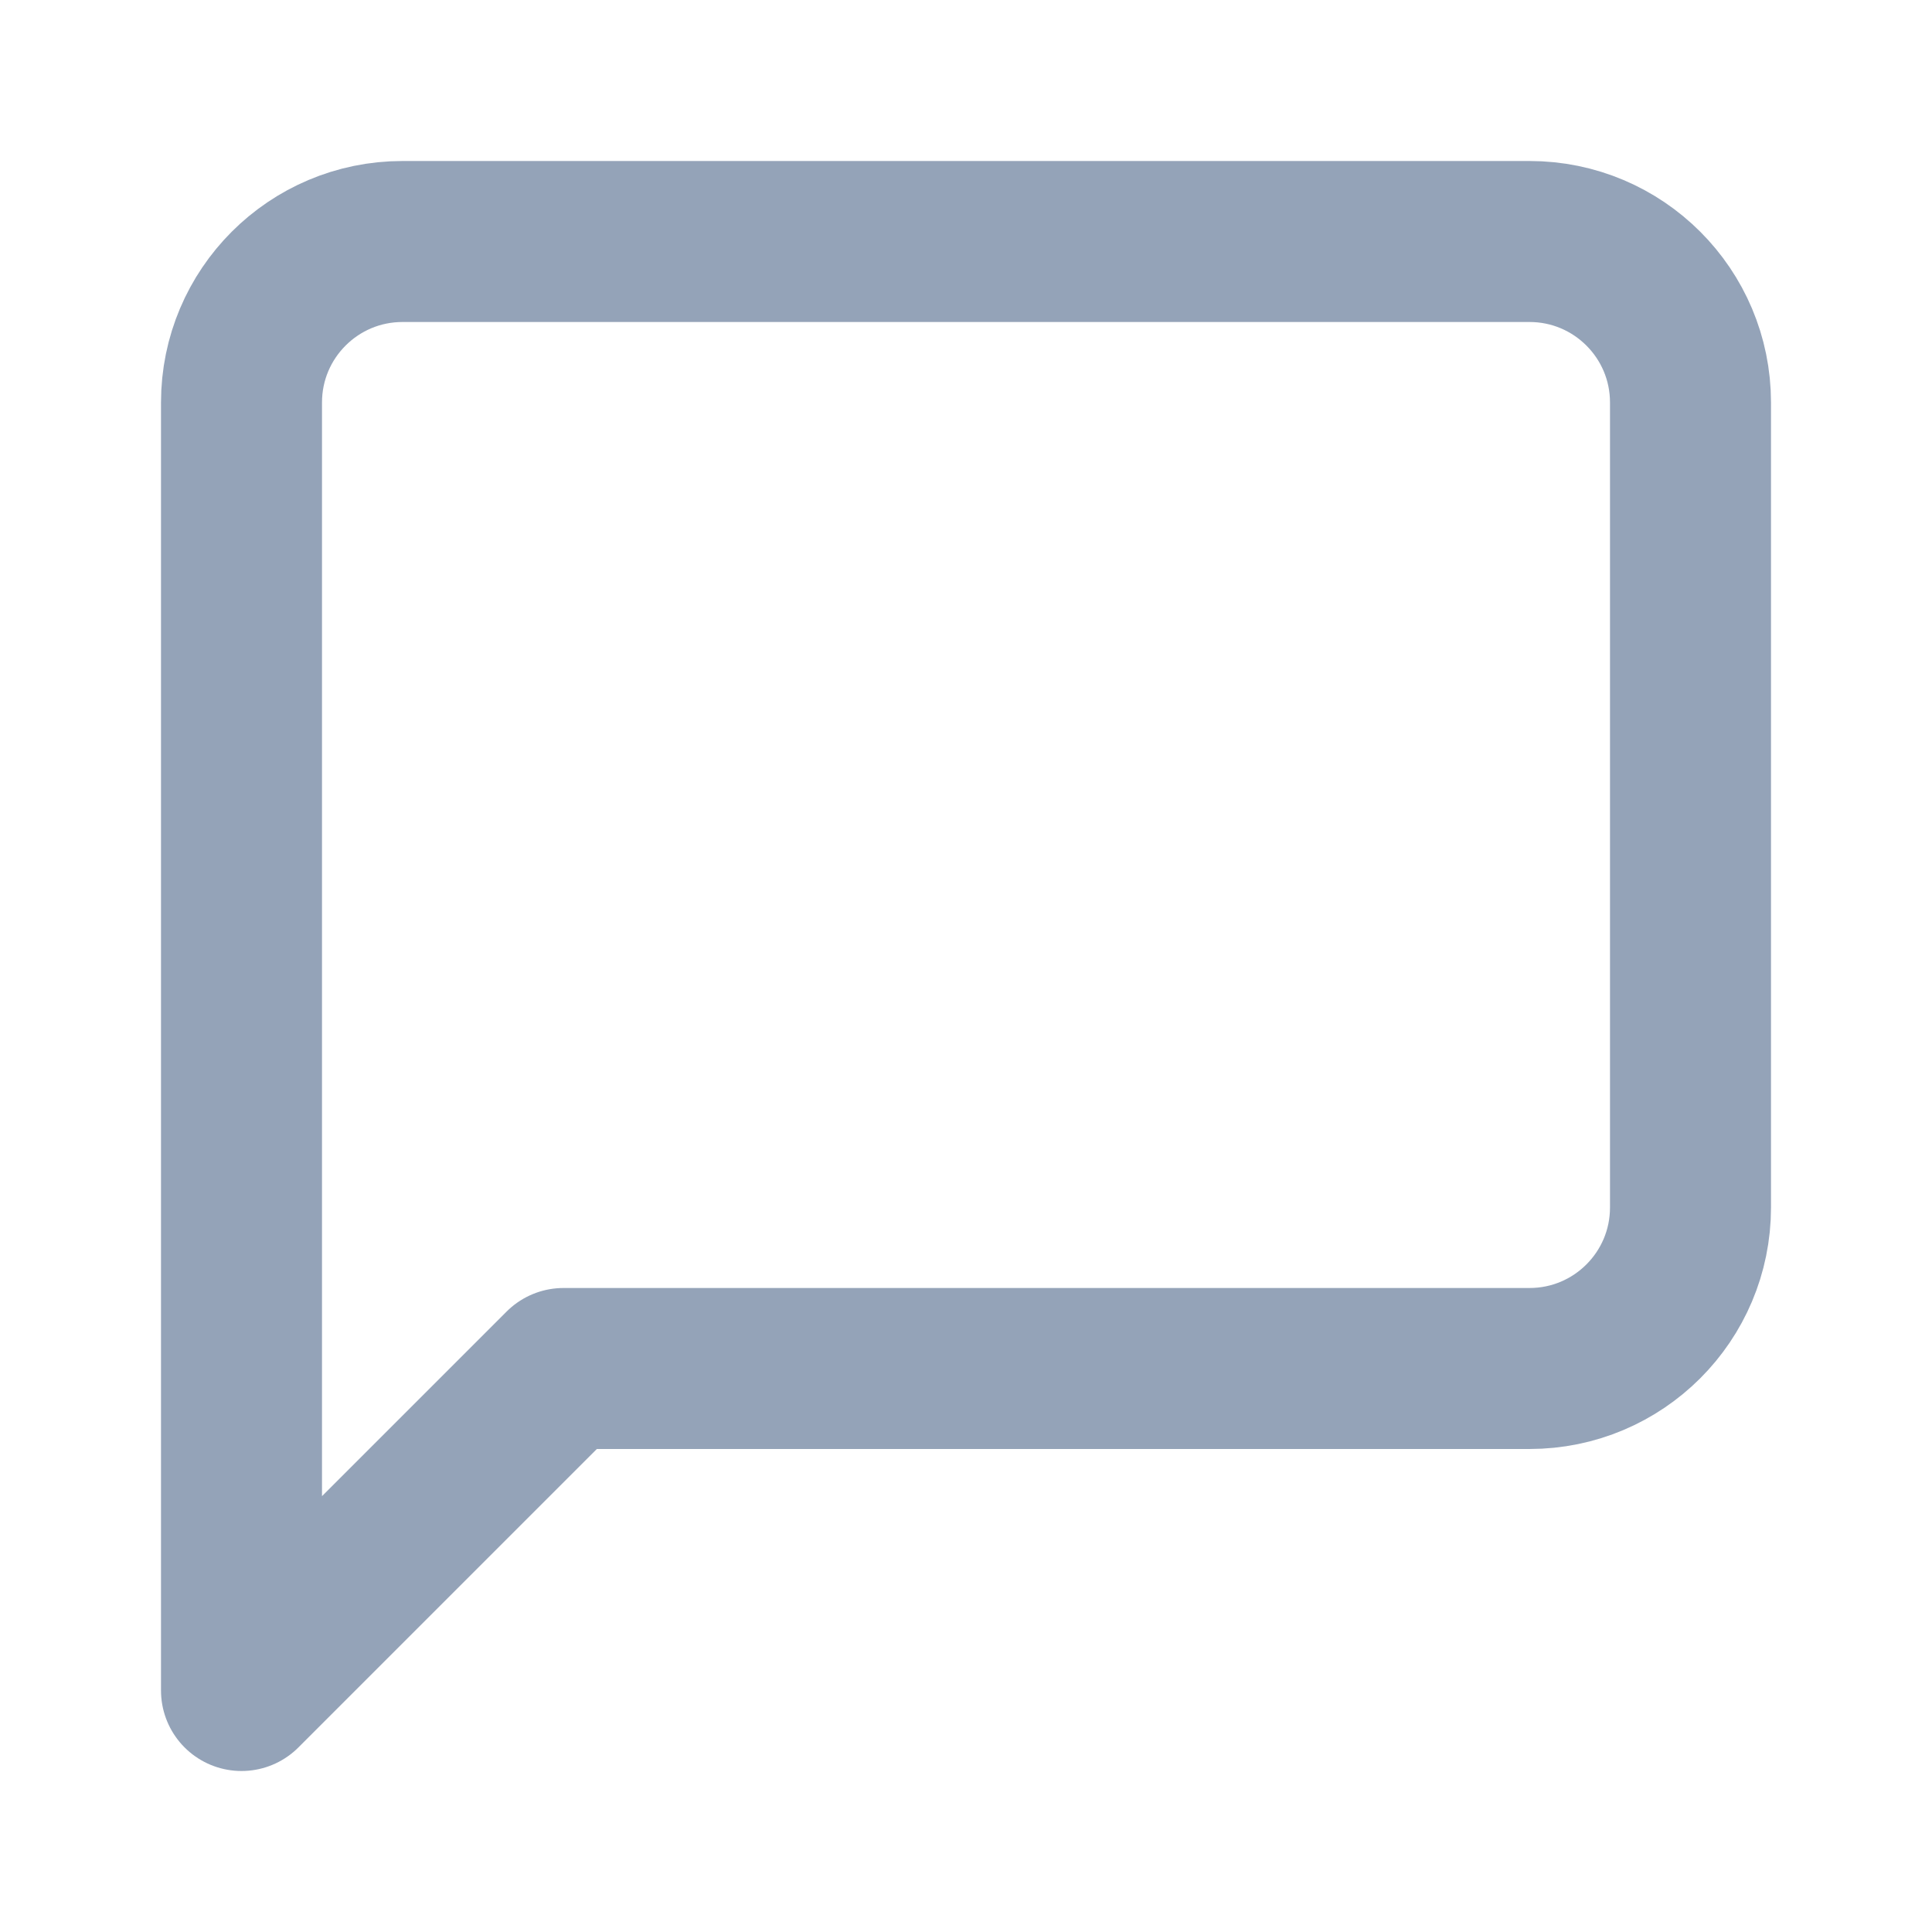
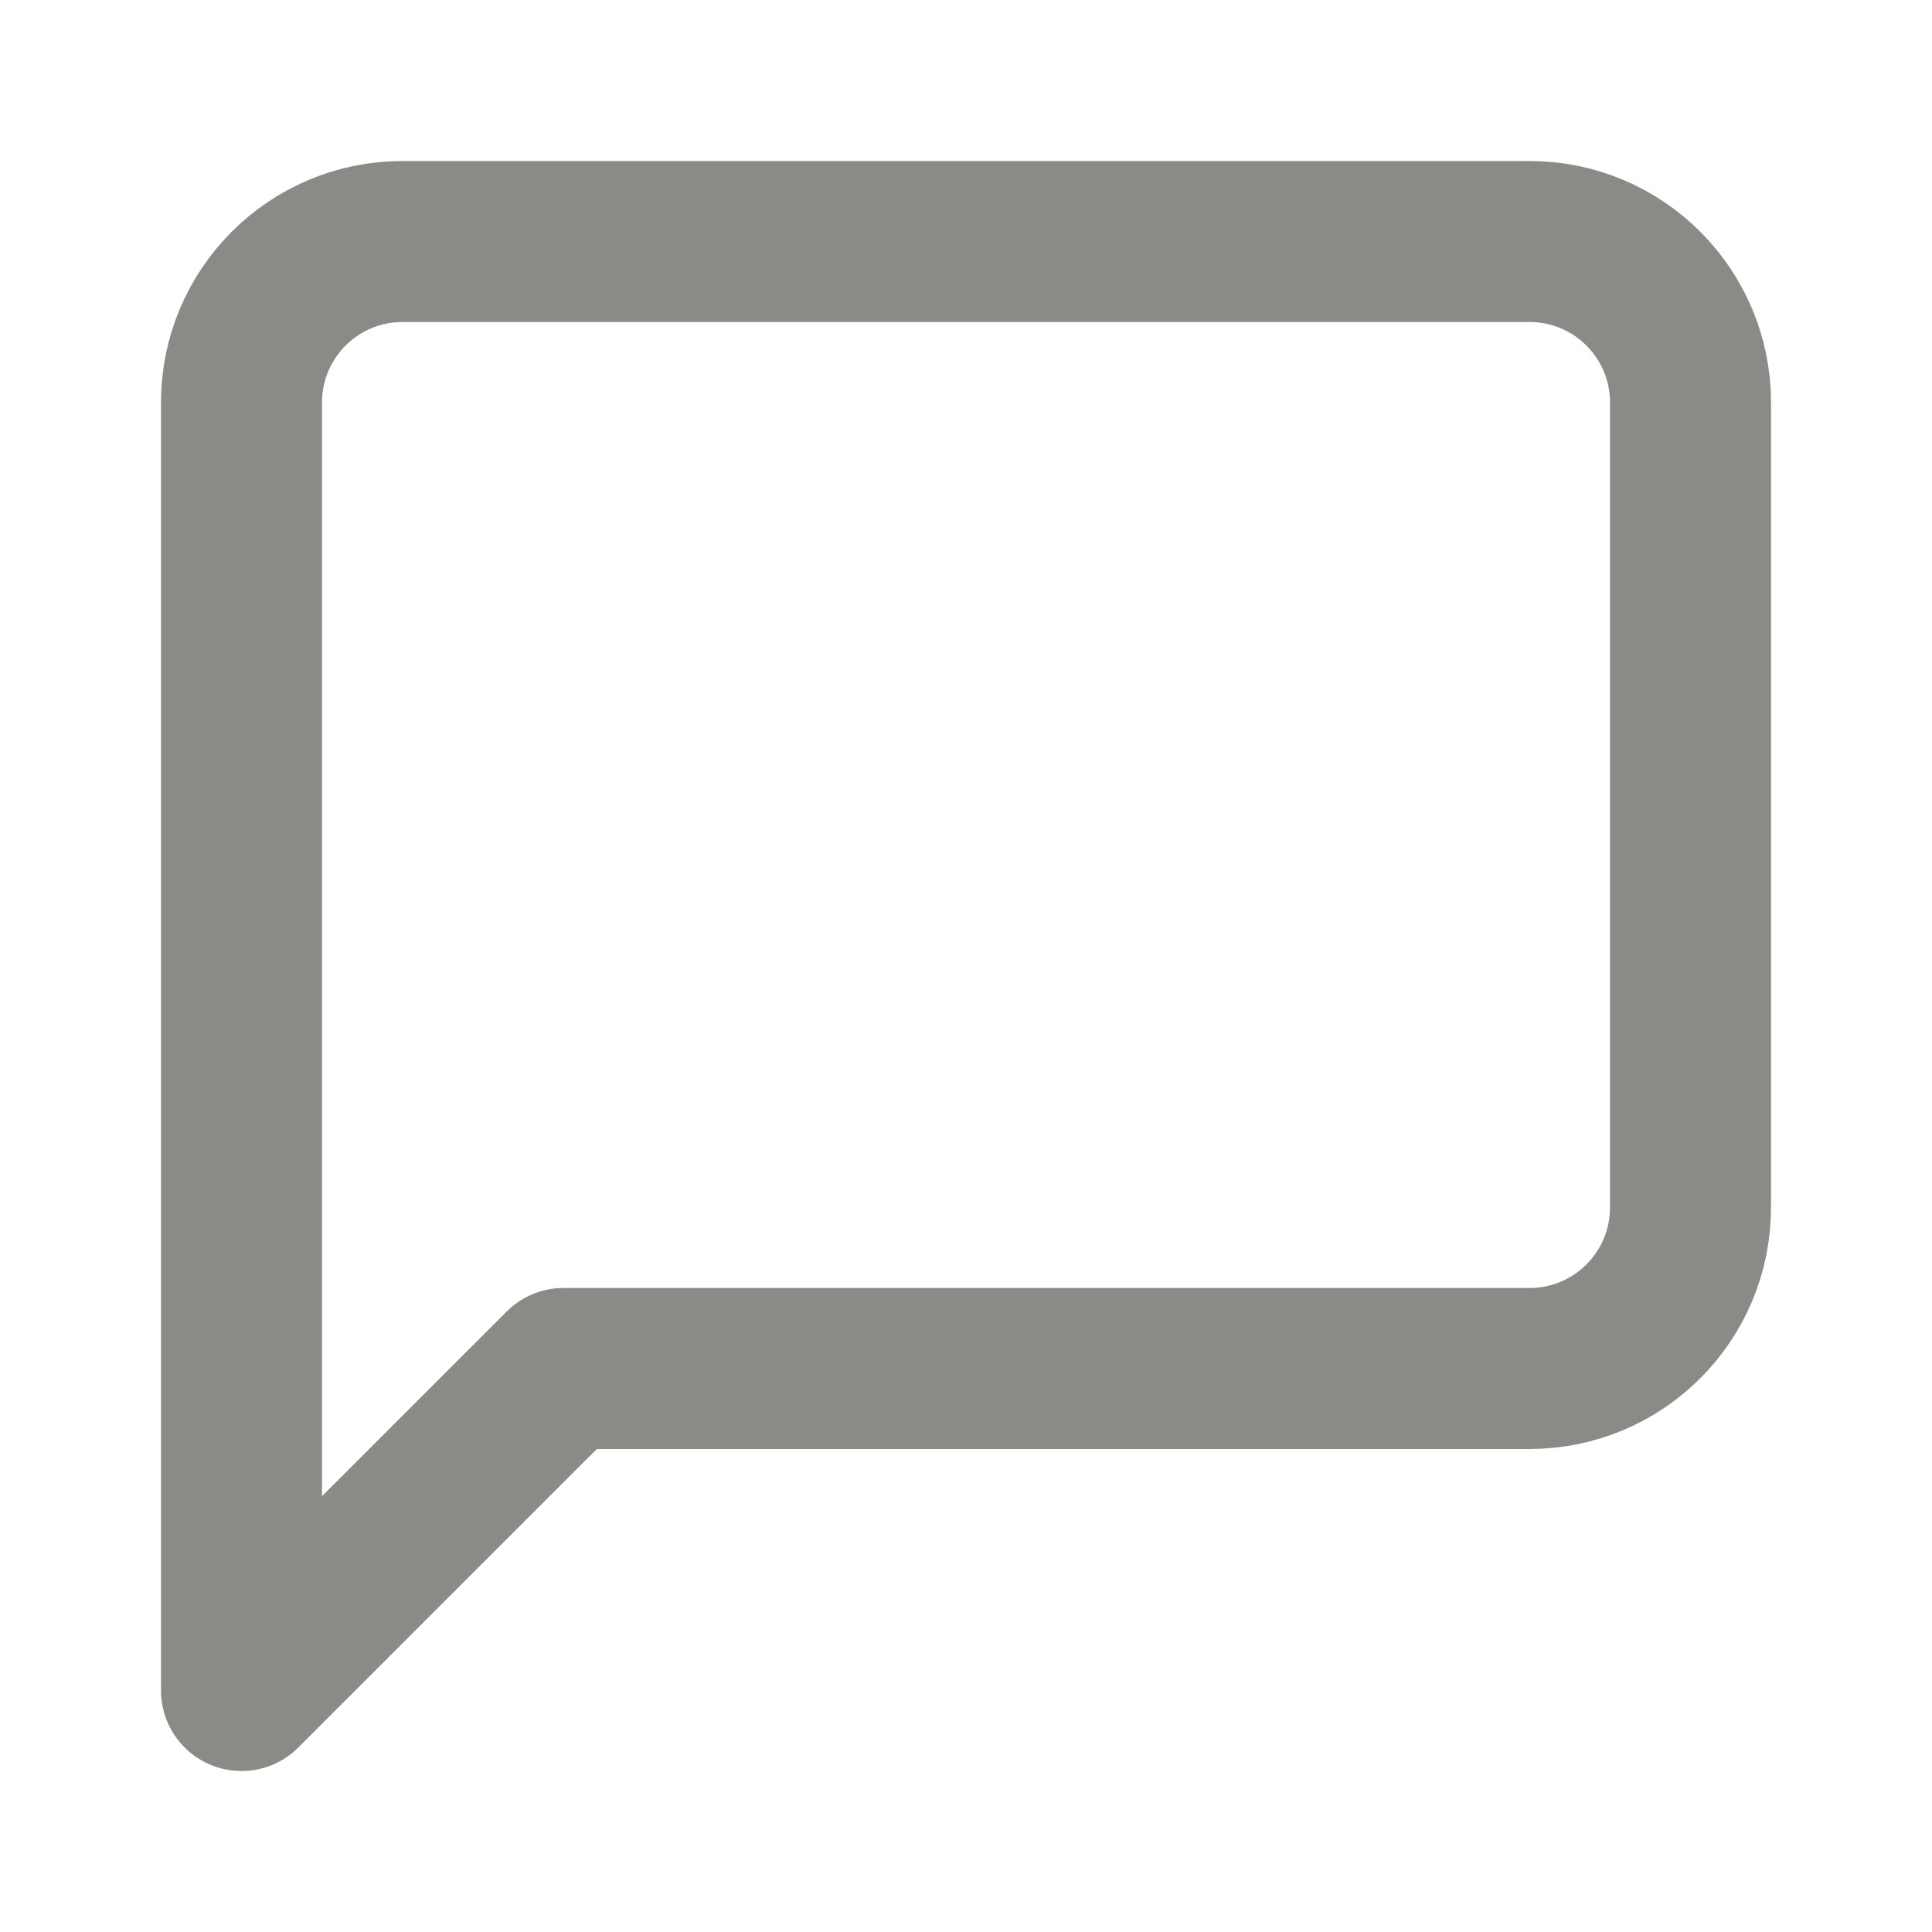
- <svg xmlns="http://www.w3.org/2000/svg" viewBox="0 0 24 24" fill="none" stroke="#94a3b8" stroke-width="2" stroke-linecap="round" stroke-linejoin="round">
+ <svg xmlns="http://www.w3.org/2000/svg" viewBox="0 0 24 24" fill="none" stroke="#8b8a86" stroke-width="2" stroke-linecap="round" stroke-linejoin="round">
  <path d="M21 15a2 2 0 0 1-2 2H7l-4 4V5a2 2 0 0 1 2-2h14a2 2 0 0 1 2 2z" />
</svg>
